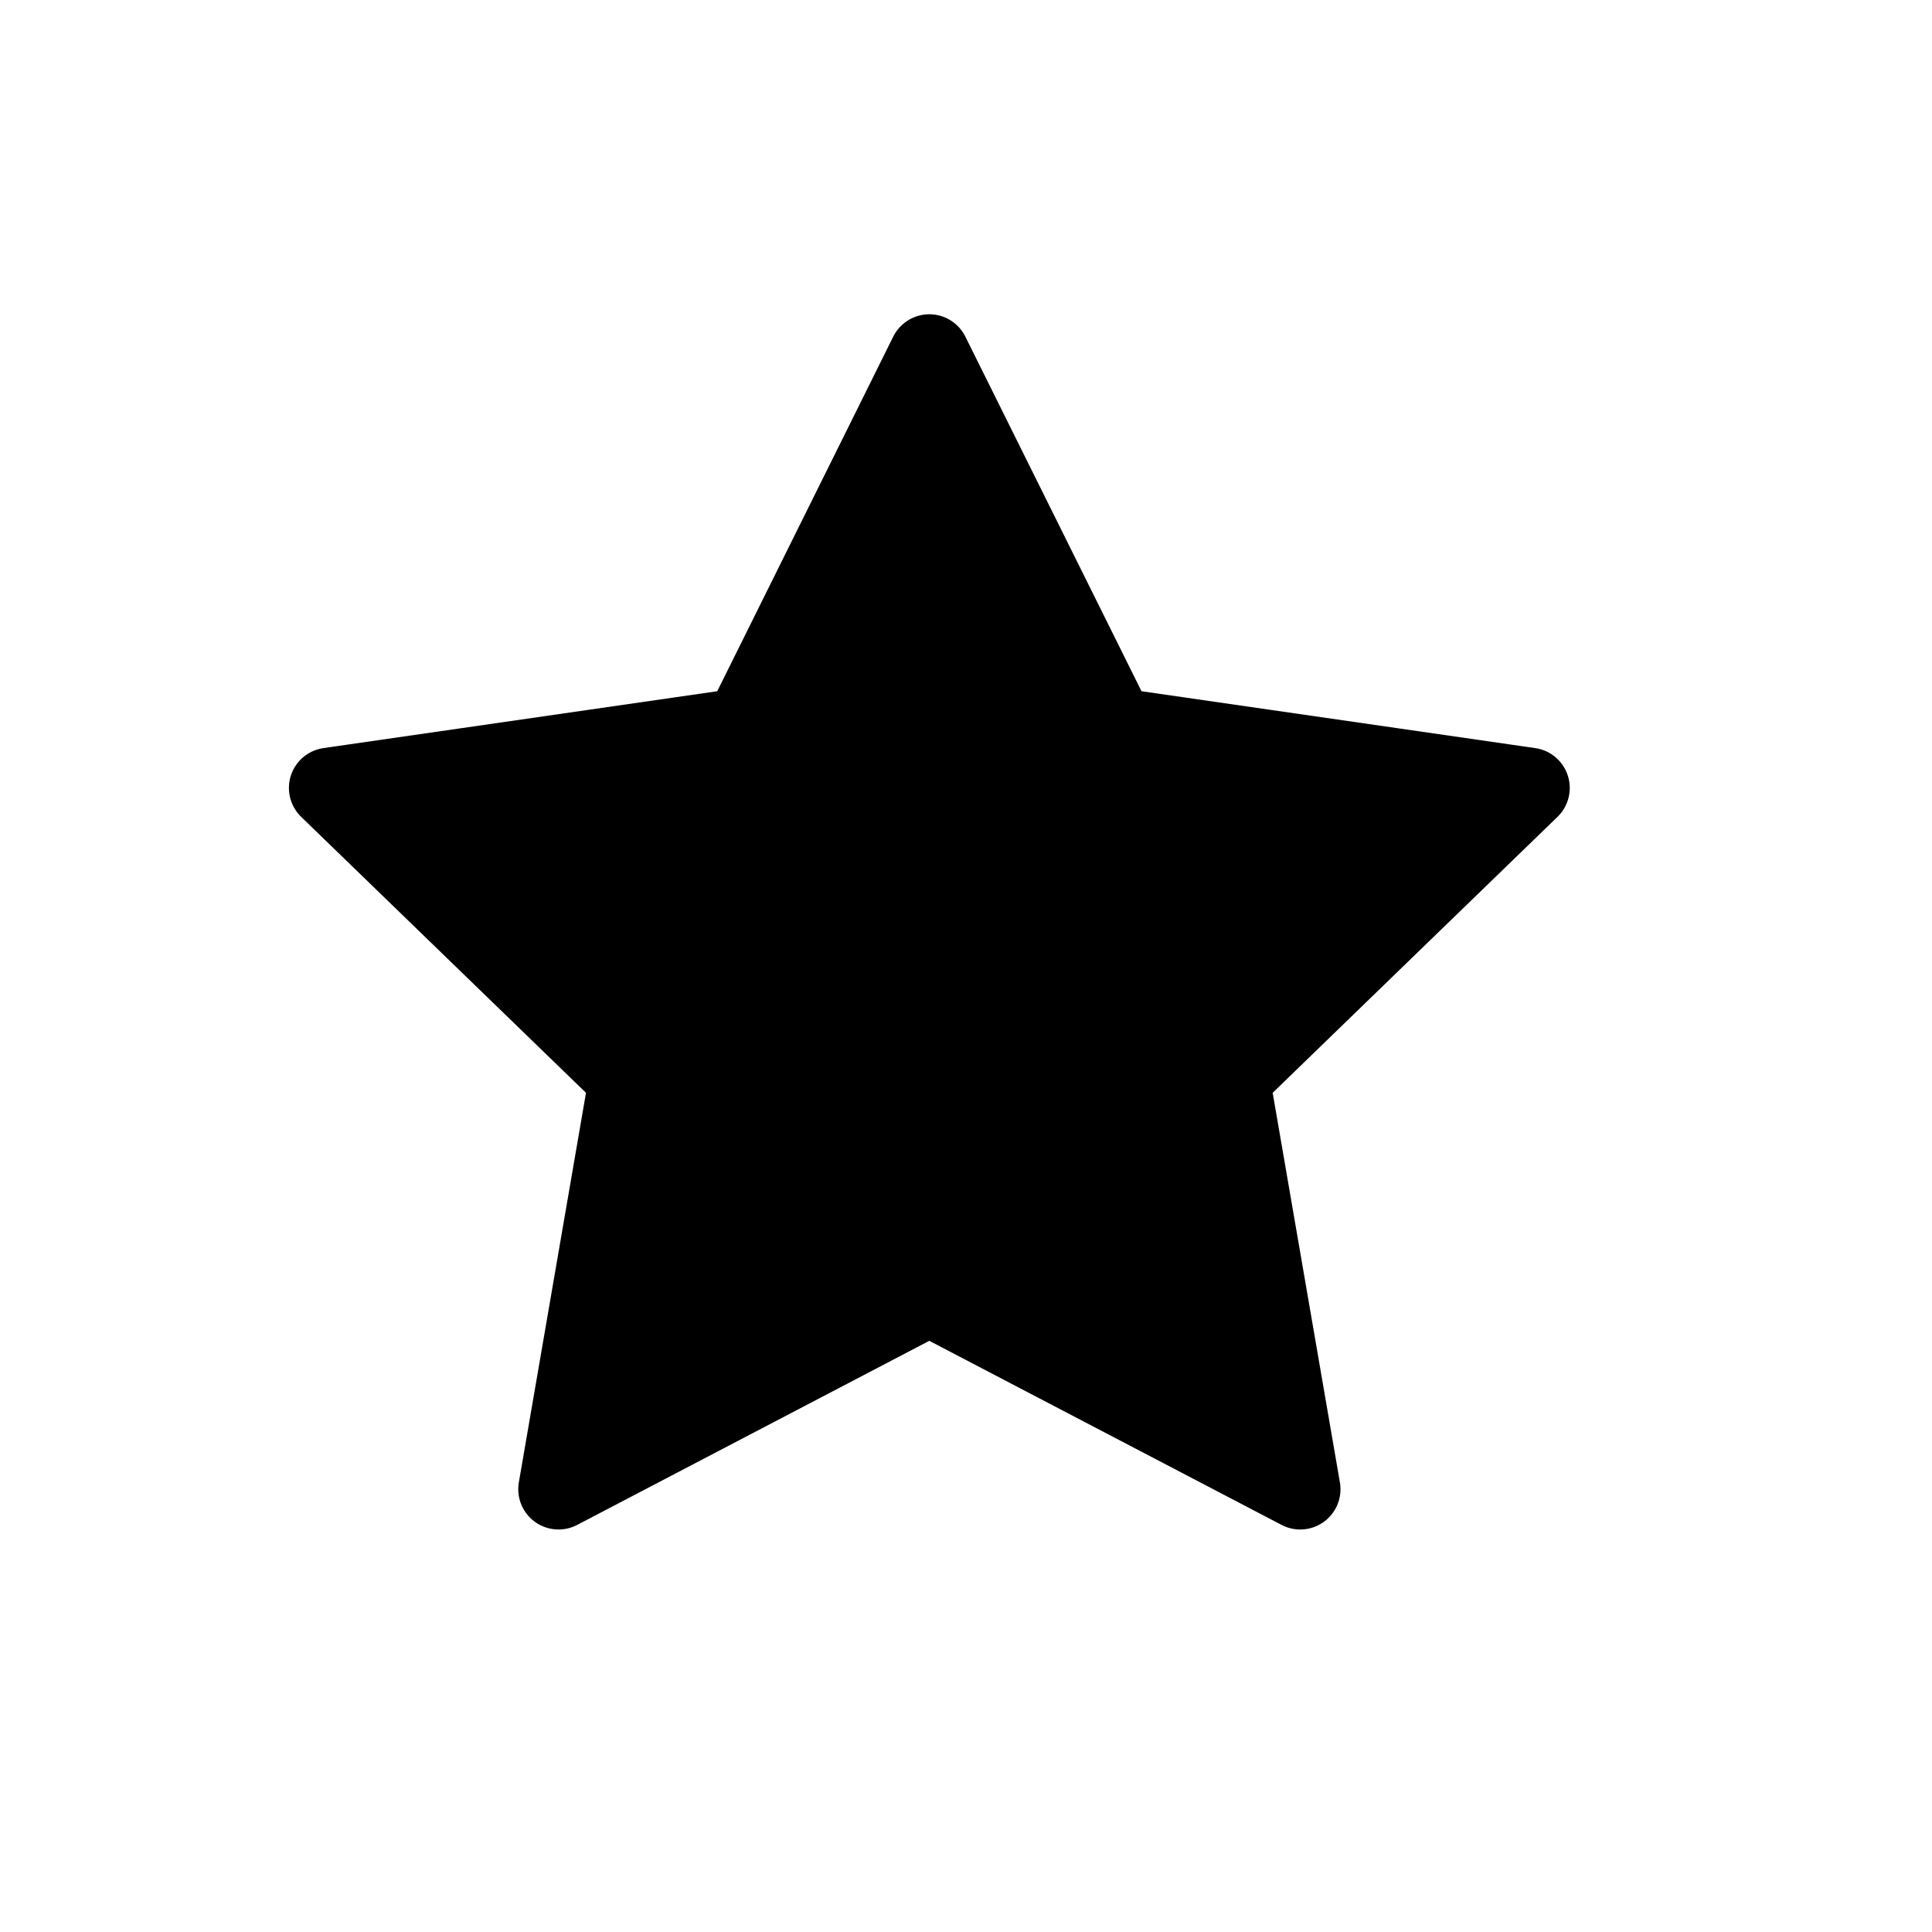
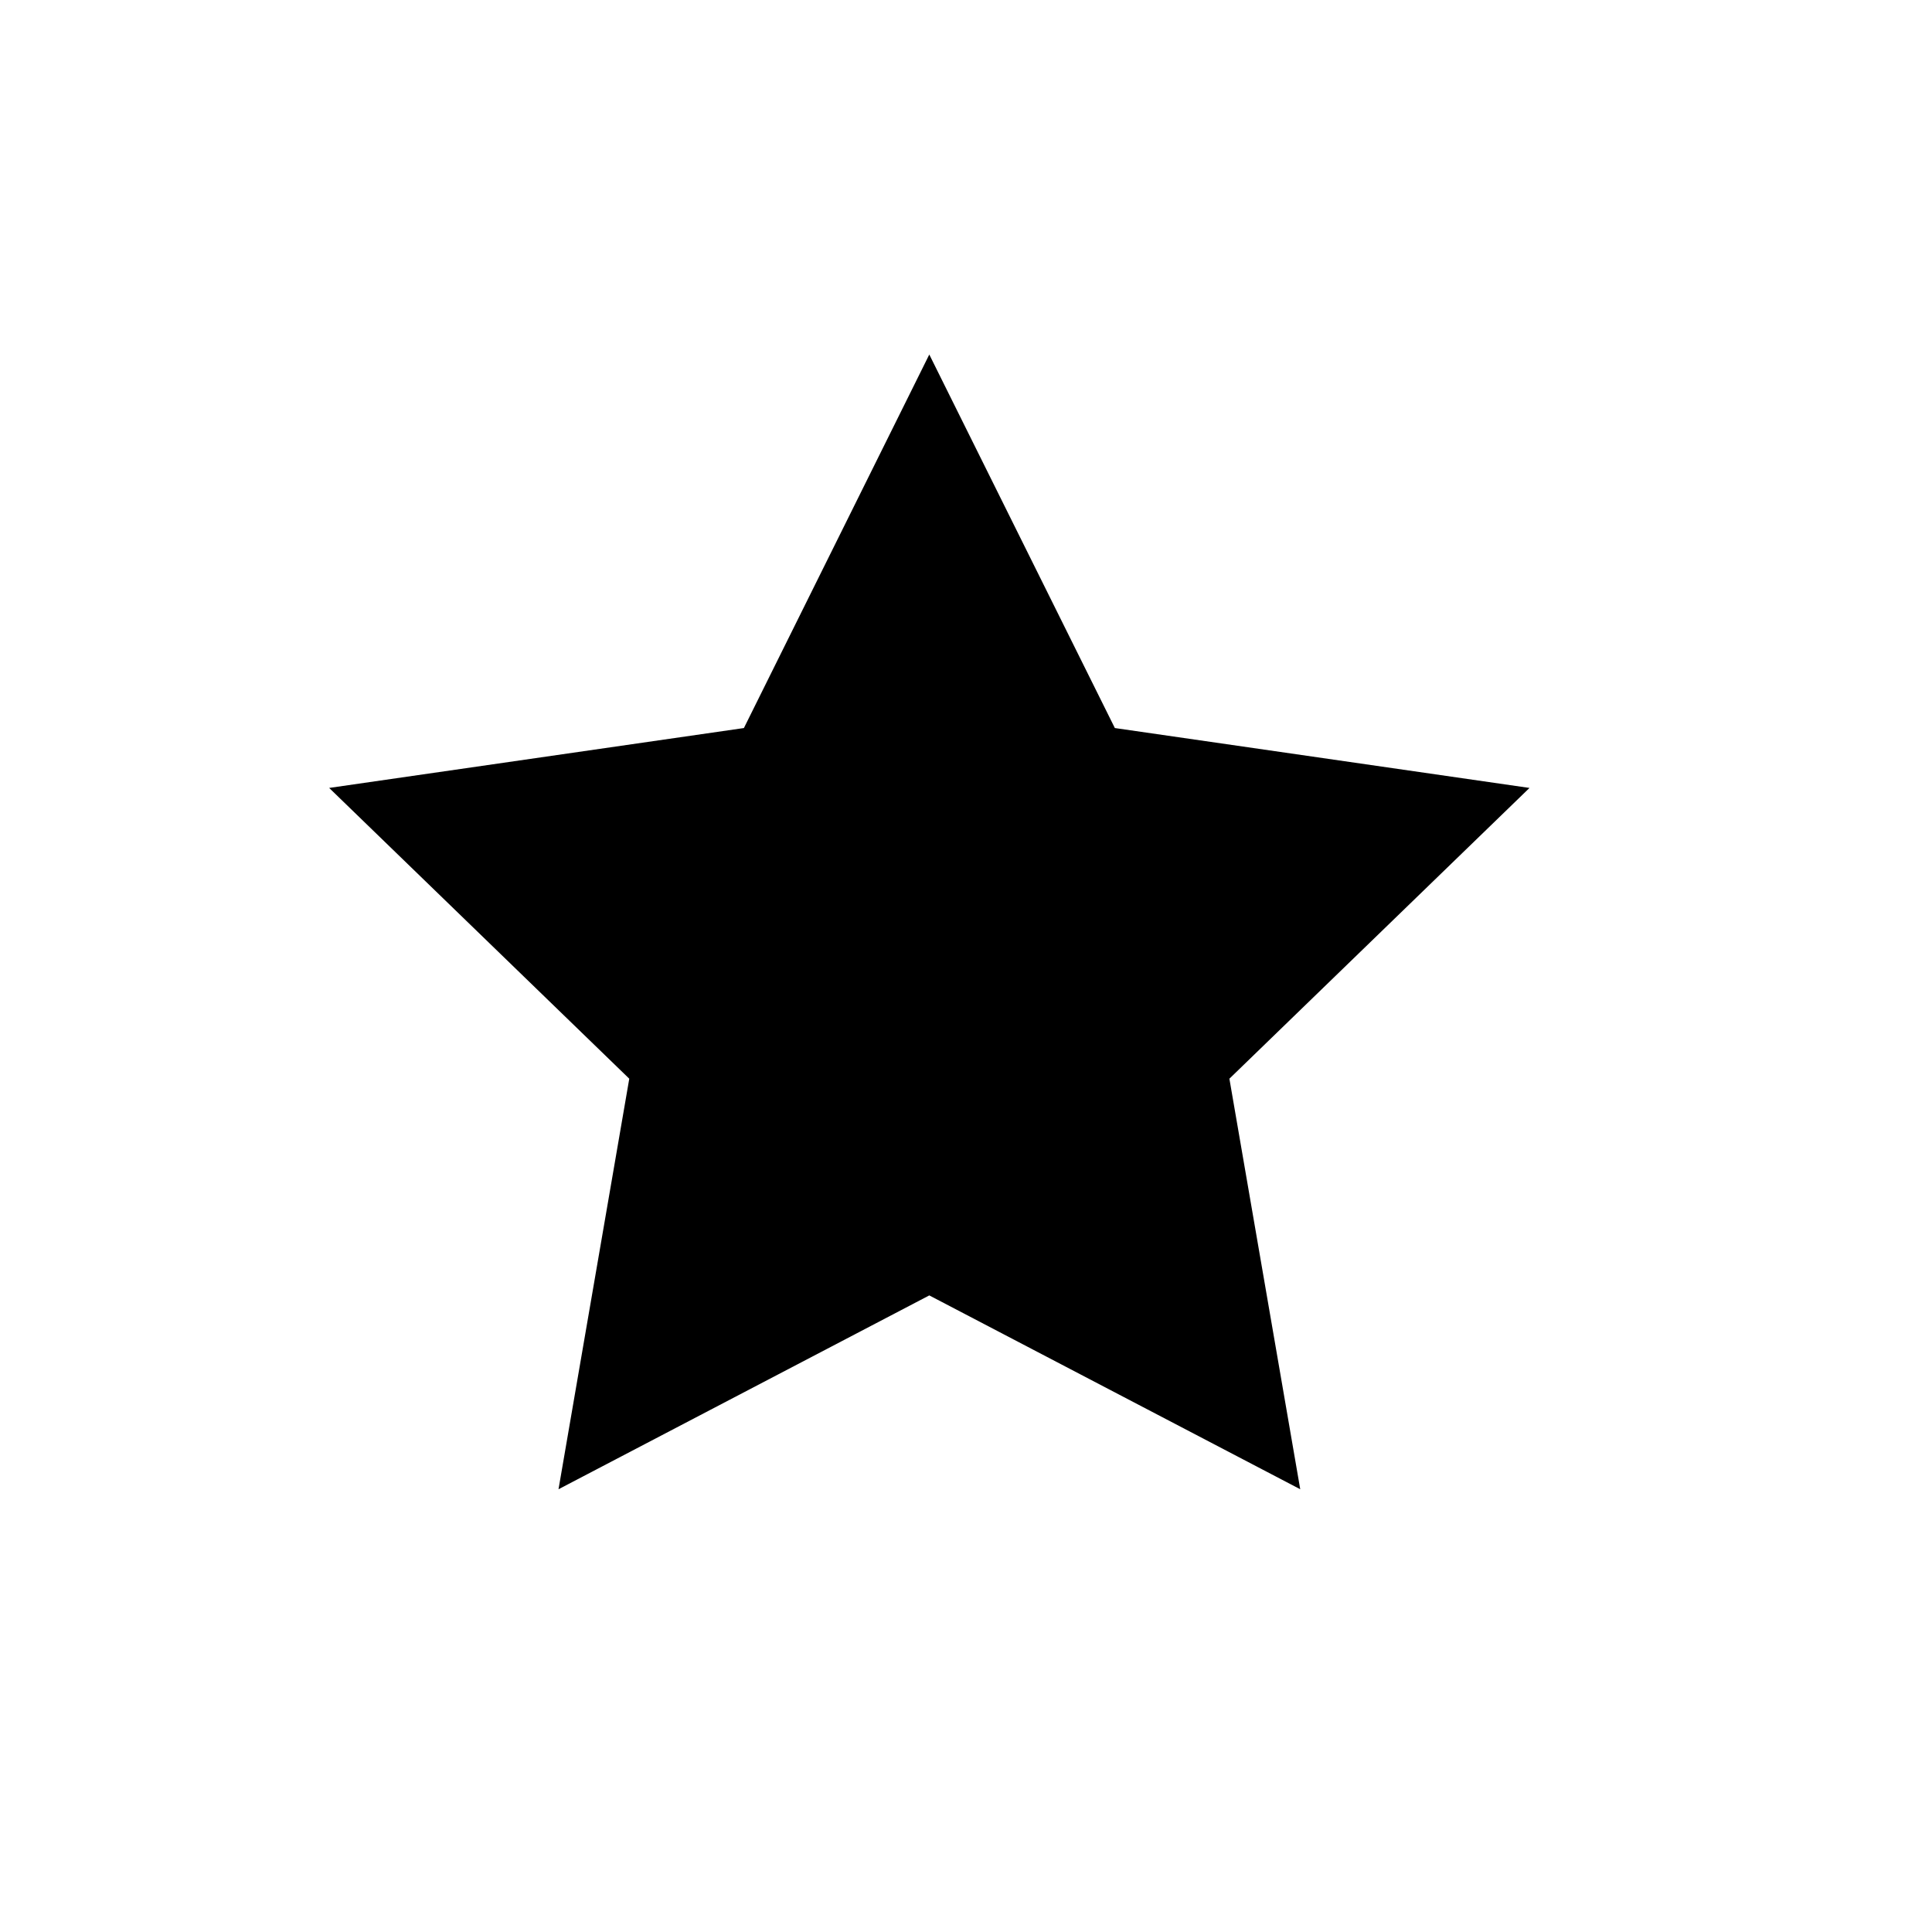
<svg xmlns="http://www.w3.org/2000/svg" width="24" height="24" viewBox="0 0 24 24">
-   <path stroke="#000" stroke-linejoin="round" stroke-miterlimit="10" fill="#000" d="M11.544 4.404l2.305 4.64 5.151.744-3.728 3.612.88 5.1-4.608-2.408-4.606 2.408.879-5.1-3.728-3.612 5.152-.744z" />
+   <path fill="#000" d="M11.544 4.404l2.305 4.64 5.151.744-3.728 3.612.88 5.1-4.608-2.408-4.606 2.408.879-5.1-3.728-3.612 5.152-.744z" />
</svg>
